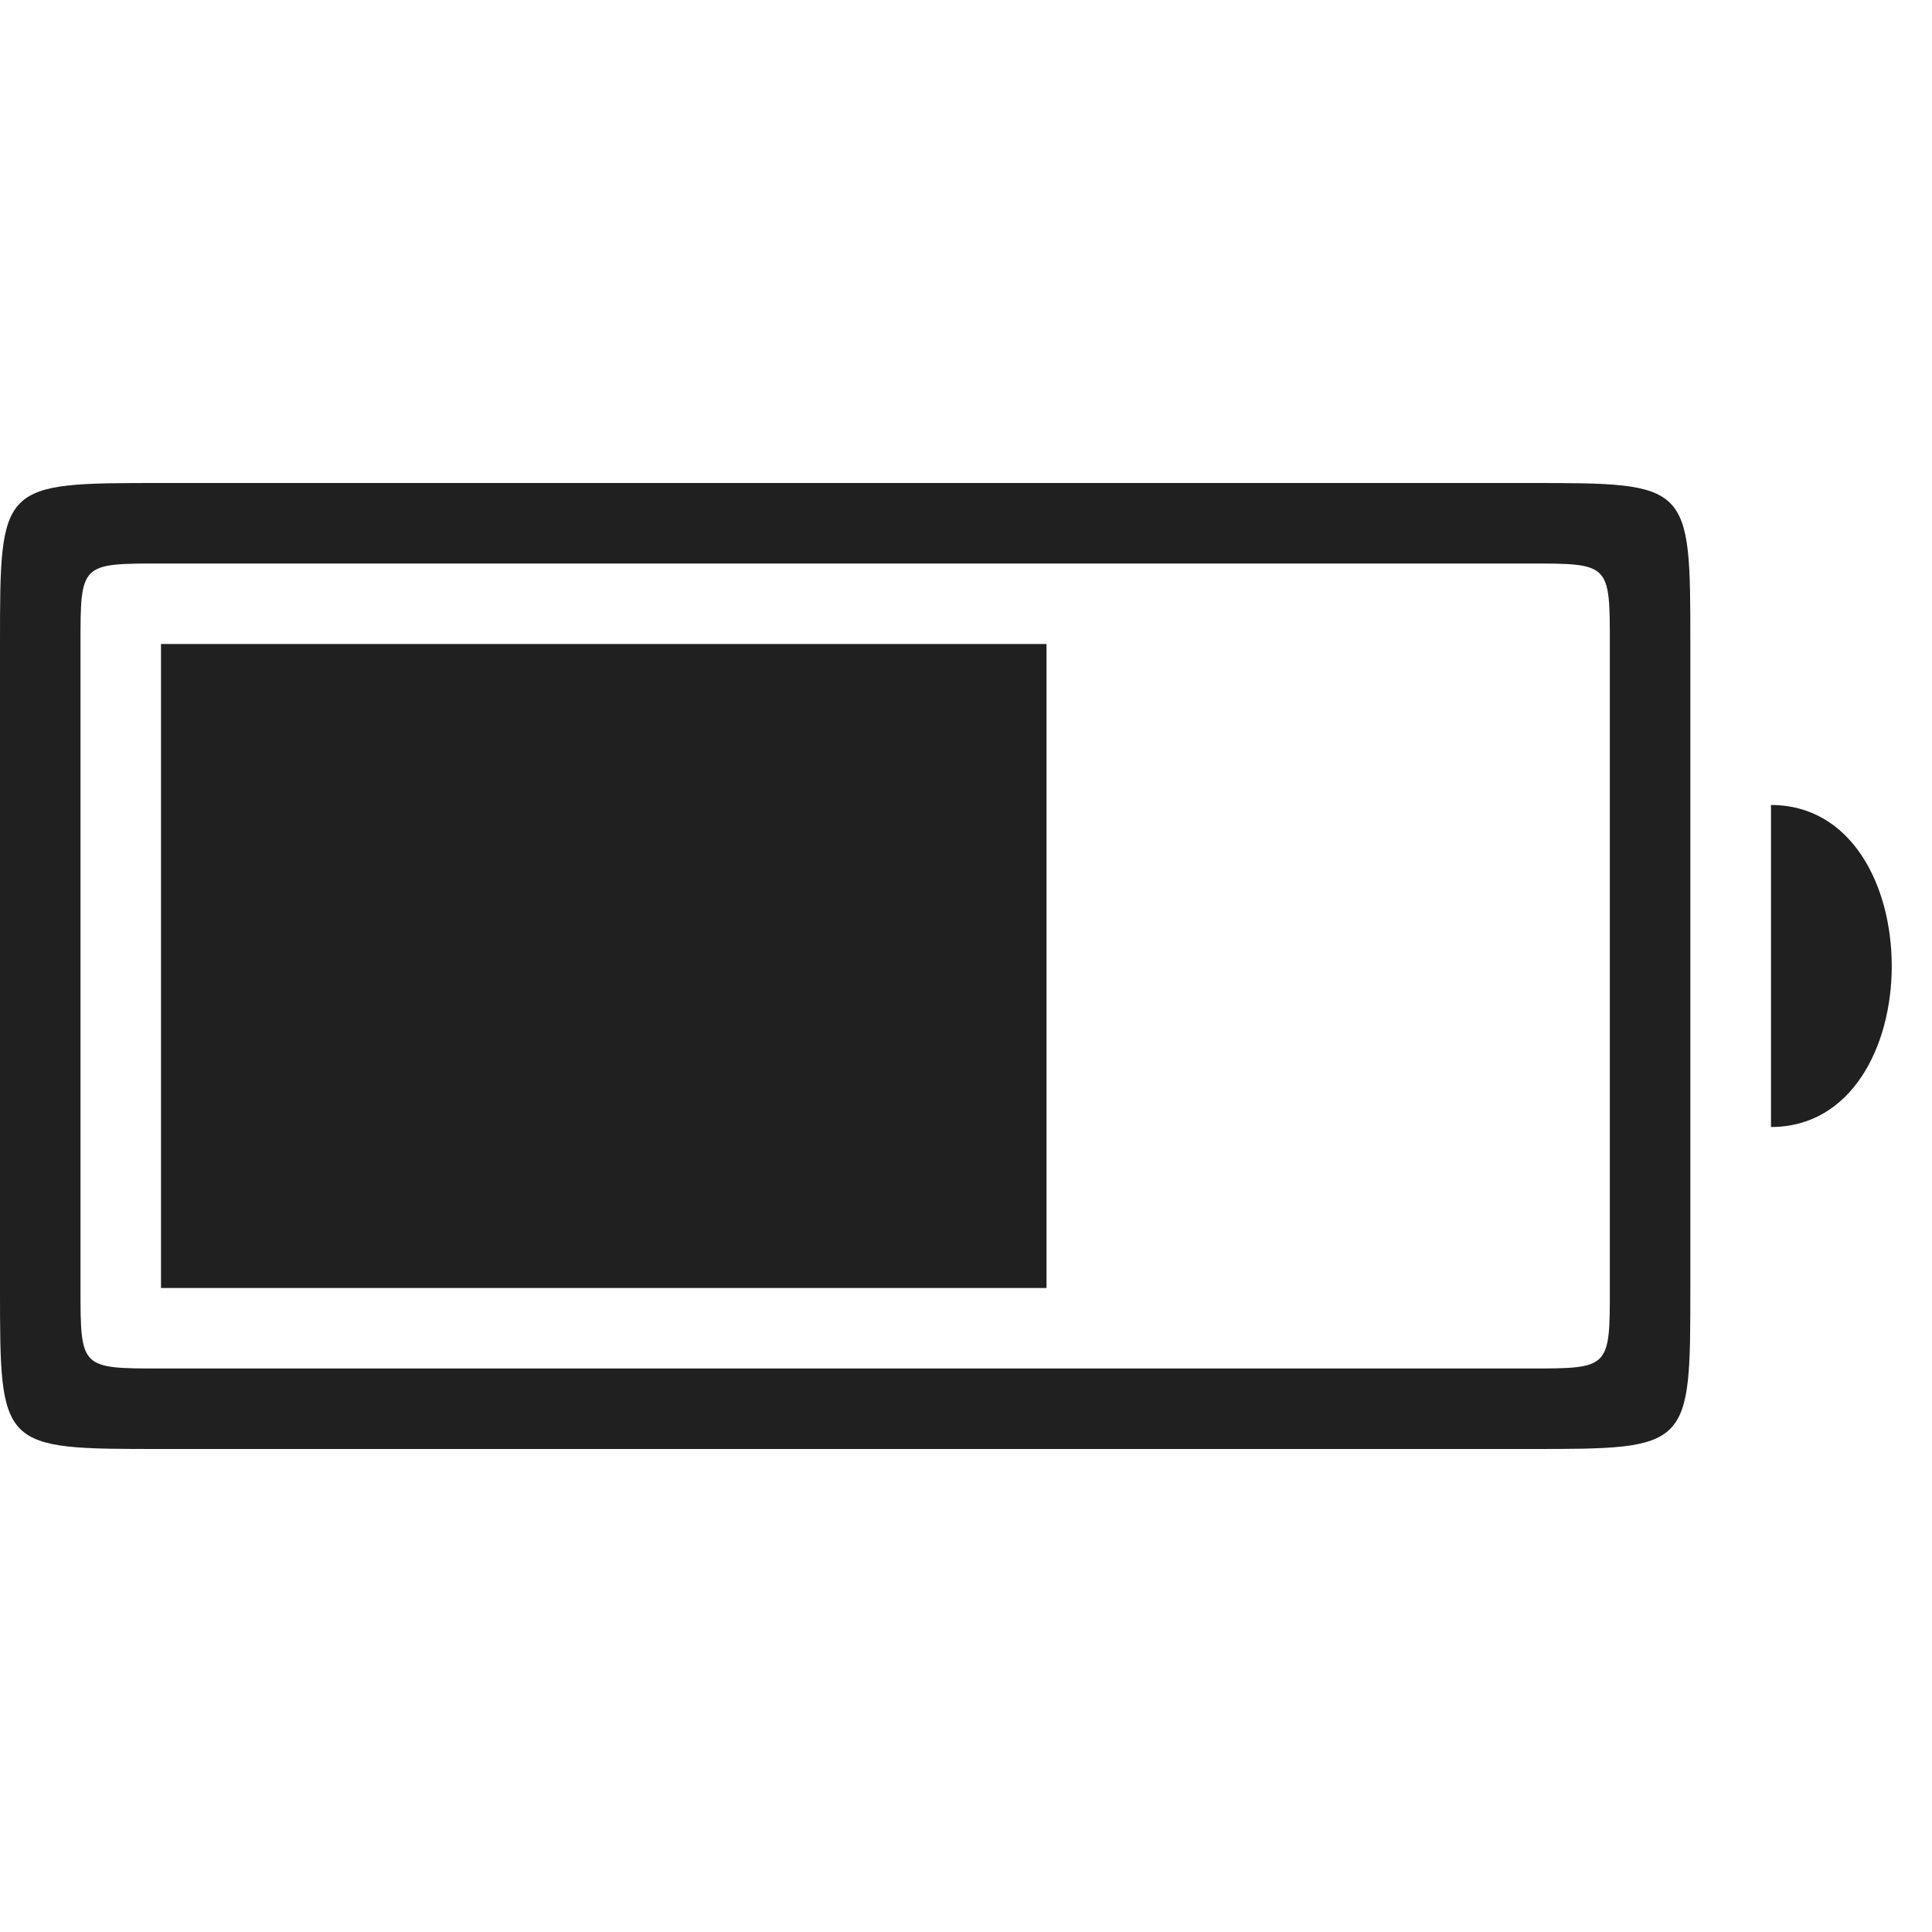
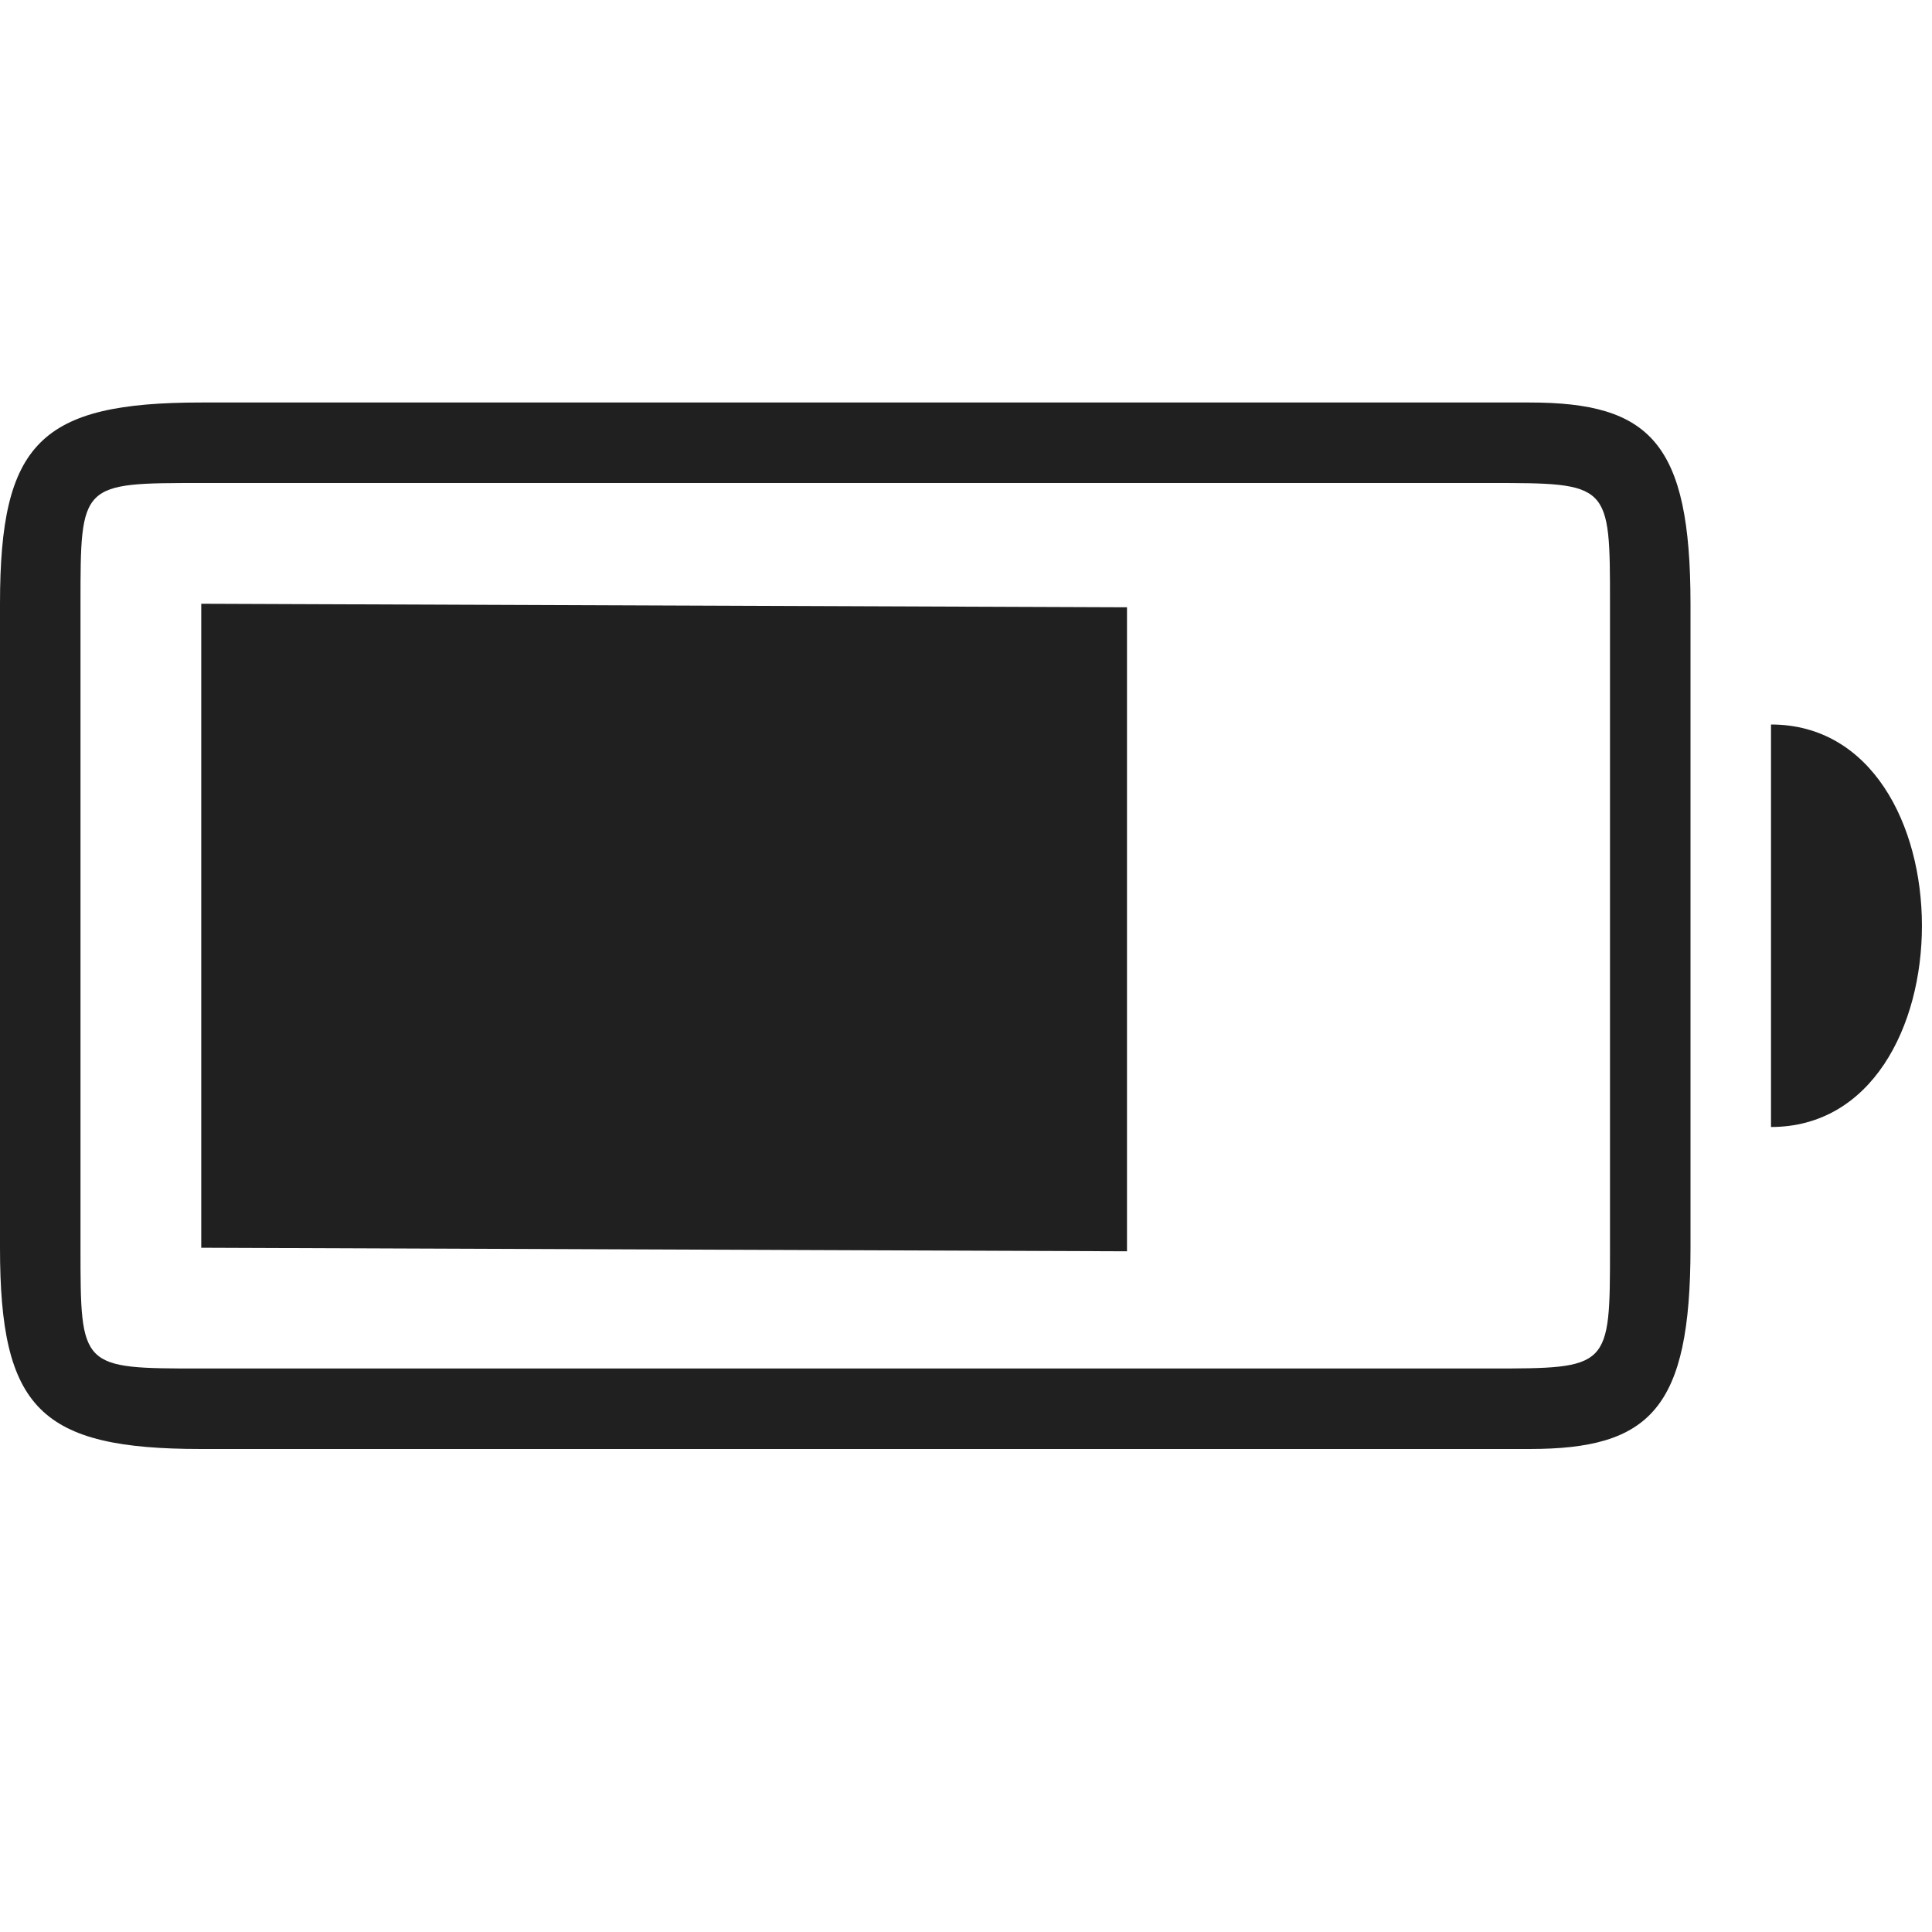
<svg xmlns="http://www.w3.org/2000/svg" xmlns:xlink="http://www.w3.org/1999/xlink" id="svg7384" style="enable-background:new" height="24" width="24" version="1.1">
  <defs id="defs7386">
    <filter id="filter7554" style="color-interpolation-filters:sRGB">
      <feBlend id="feBlend7556" in2="BackgroundImage" mode="darken" />
    </filter>
    <filter style="color-interpolation-filters:sRGB" id="filter7554-5">
      <feBlend mode="darken" in2="BackgroundImage" id="feBlend7556-4" />
    </filter>
    <filter id="filter7554-6" style="color-interpolation-filters:sRGB">
      <feBlend mode="darken" in2="BackgroundImage" id="feBlend7556-6" />
    </filter>
    <linearGradient x1="8.925" y1="6" x2="8.925" y2="19" id="linearGradient2868" xlink:href="#linearGradient3678" gradientUnits="userSpaceOnUse" gradientTransform="translate(-1,-2)" />
    <linearGradient id="linearGradient3678">
      <stop id="stop3680" style="stop-color:#ffffff;stop-opacity:1" offset="0" />
      <stop id="stop3682" style="stop-color:#e6e6e6;stop-opacity:1" offset="1" />
    </linearGradient>
    <linearGradient x1="9" y1="3" x2="9" y2="21" id="linearGradient2393" xlink:href="#linearGradient3678" gradientUnits="userSpaceOnUse" gradientTransform="translate(-2,-1)" />
    <linearGradient gradientTransform="translate(-1.000123,-5)" gradientUnits="userSpaceOnUse" xlink:href="#linearGradient3587-6-5-3" id="linearGradient2398" y2="21" x2="14" y1="3" x1="14" />
    <linearGradient id="linearGradient3587-6-5-3">
      <stop offset="0" style="stop-color:#000000;stop-opacity:1" id="stop3589-9-2-0" />
      <stop offset="1" style="stop-color:#363636;stop-opacity:1" id="stop3591-7-4-7" />
    </linearGradient>
    <linearGradient gradientTransform="translate(-52.0968,-11.36383)" gradientUnits="userSpaceOnUse" xlink:href="#linearGradient3587-6-5-3" id="linearGradient2395" y2="27.364" x2="66.097" y1="9.364" x1="66.097" />
    <linearGradient gradientUnits="userSpaceOnUse" xlink:href="#linearGradient3587-6-5-3" id="linearGradient7390" y2="13.496" x2="4.955" y1="2.684" x1="4.955" />
    <linearGradient gradientUnits="userSpaceOnUse" xlink:href="#linearGradient3587-6-5-3" id="linearGradient7392" y2="11.649" x2="7.911" y1="4.576" x1="7.911" />
    <linearGradient gradientUnits="userSpaceOnUse" xlink:href="#linearGradient3587-6-5-3" id="linearGradient7394" y2="13.317" x2="10.187" y1="2.774" x1="10.187" />
    <linearGradient gradientUnits="userSpaceOnUse" xlink:href="#linearGradient3587-6-5-3" id="linearGradient7396" y2="15.183" x2="13.917" y1="0.882" x1="13.917" />
    <linearGradient id="linearGradient5263">
      <stop offset="0" style="stop-color:#a0d5ff;stop-opacity:1" id="stop5265" />
      <stop offset="1" style="stop-color:#a0d5ff;stop-opacity:1" id="stop5267" />
    </linearGradient>
    <filter style="color-interpolation-filters:sRGB" id="filter7554-7">
      <feBlend mode="darken" in2="BackgroundImage" id="feBlend7556-0" />
    </filter>
  </defs>
-   <path style="clip-rule:evenodd;fill:#202020;fill-opacity:1;fill-rule:evenodd;stroke-width:1.167;stroke-linejoin:round;stroke-miterlimit:1.414" d="M 2,6 C 0,6 0,6 0,8 v 8 c 0,2 0,2 2,2 h 16.998 c 2,0 2,0 2,-2 V 8 c 0,-2 0,-2 -2,-2 z m 0,1 h 16.998 c 1,0 1,0 1,1 v 8 c 0,1 0,1 -1,1 H 2 C 1,17 1,17 1,16 V 8 C 1,7 1,7 2,7 Z m 0,1 v 8 H 13 V 8 Z m 20,2 v 4 c 2,0 2,-4 0,-4 z" id="path2-7" />
+   <path style="clip-rule:evenodd;fill:#202020;fill-opacity:1;fill-rule:evenodd;stroke-width:1.167;stroke-linejoin:round;stroke-miterlimit:1.414" d="M 2.5,5 C 0.5,5 0,5.5 0,7.5 v 8 c 0,2 0.5,2.5 2.5,2.5 H 19 c 1.5,0 2,-0.5 2,-2.5 v -8 C 21,5.5 20.5,5 19,5 Z m 0,1 h 16 C 20,6 20,6 20,7.5 v 8 C 20,17 20,17 18.5,17 H 2.5 C 1,17 1,17 1,15.5 v -8 C 1,6 1,6 2.5,6 Z m 0,1.5 v 8 L 14,15.544 V 7.544 Z M 22,9 v 5 c 2.5,0 2.5,-5 0,-5 z" id="path2-7" />
</svg>
